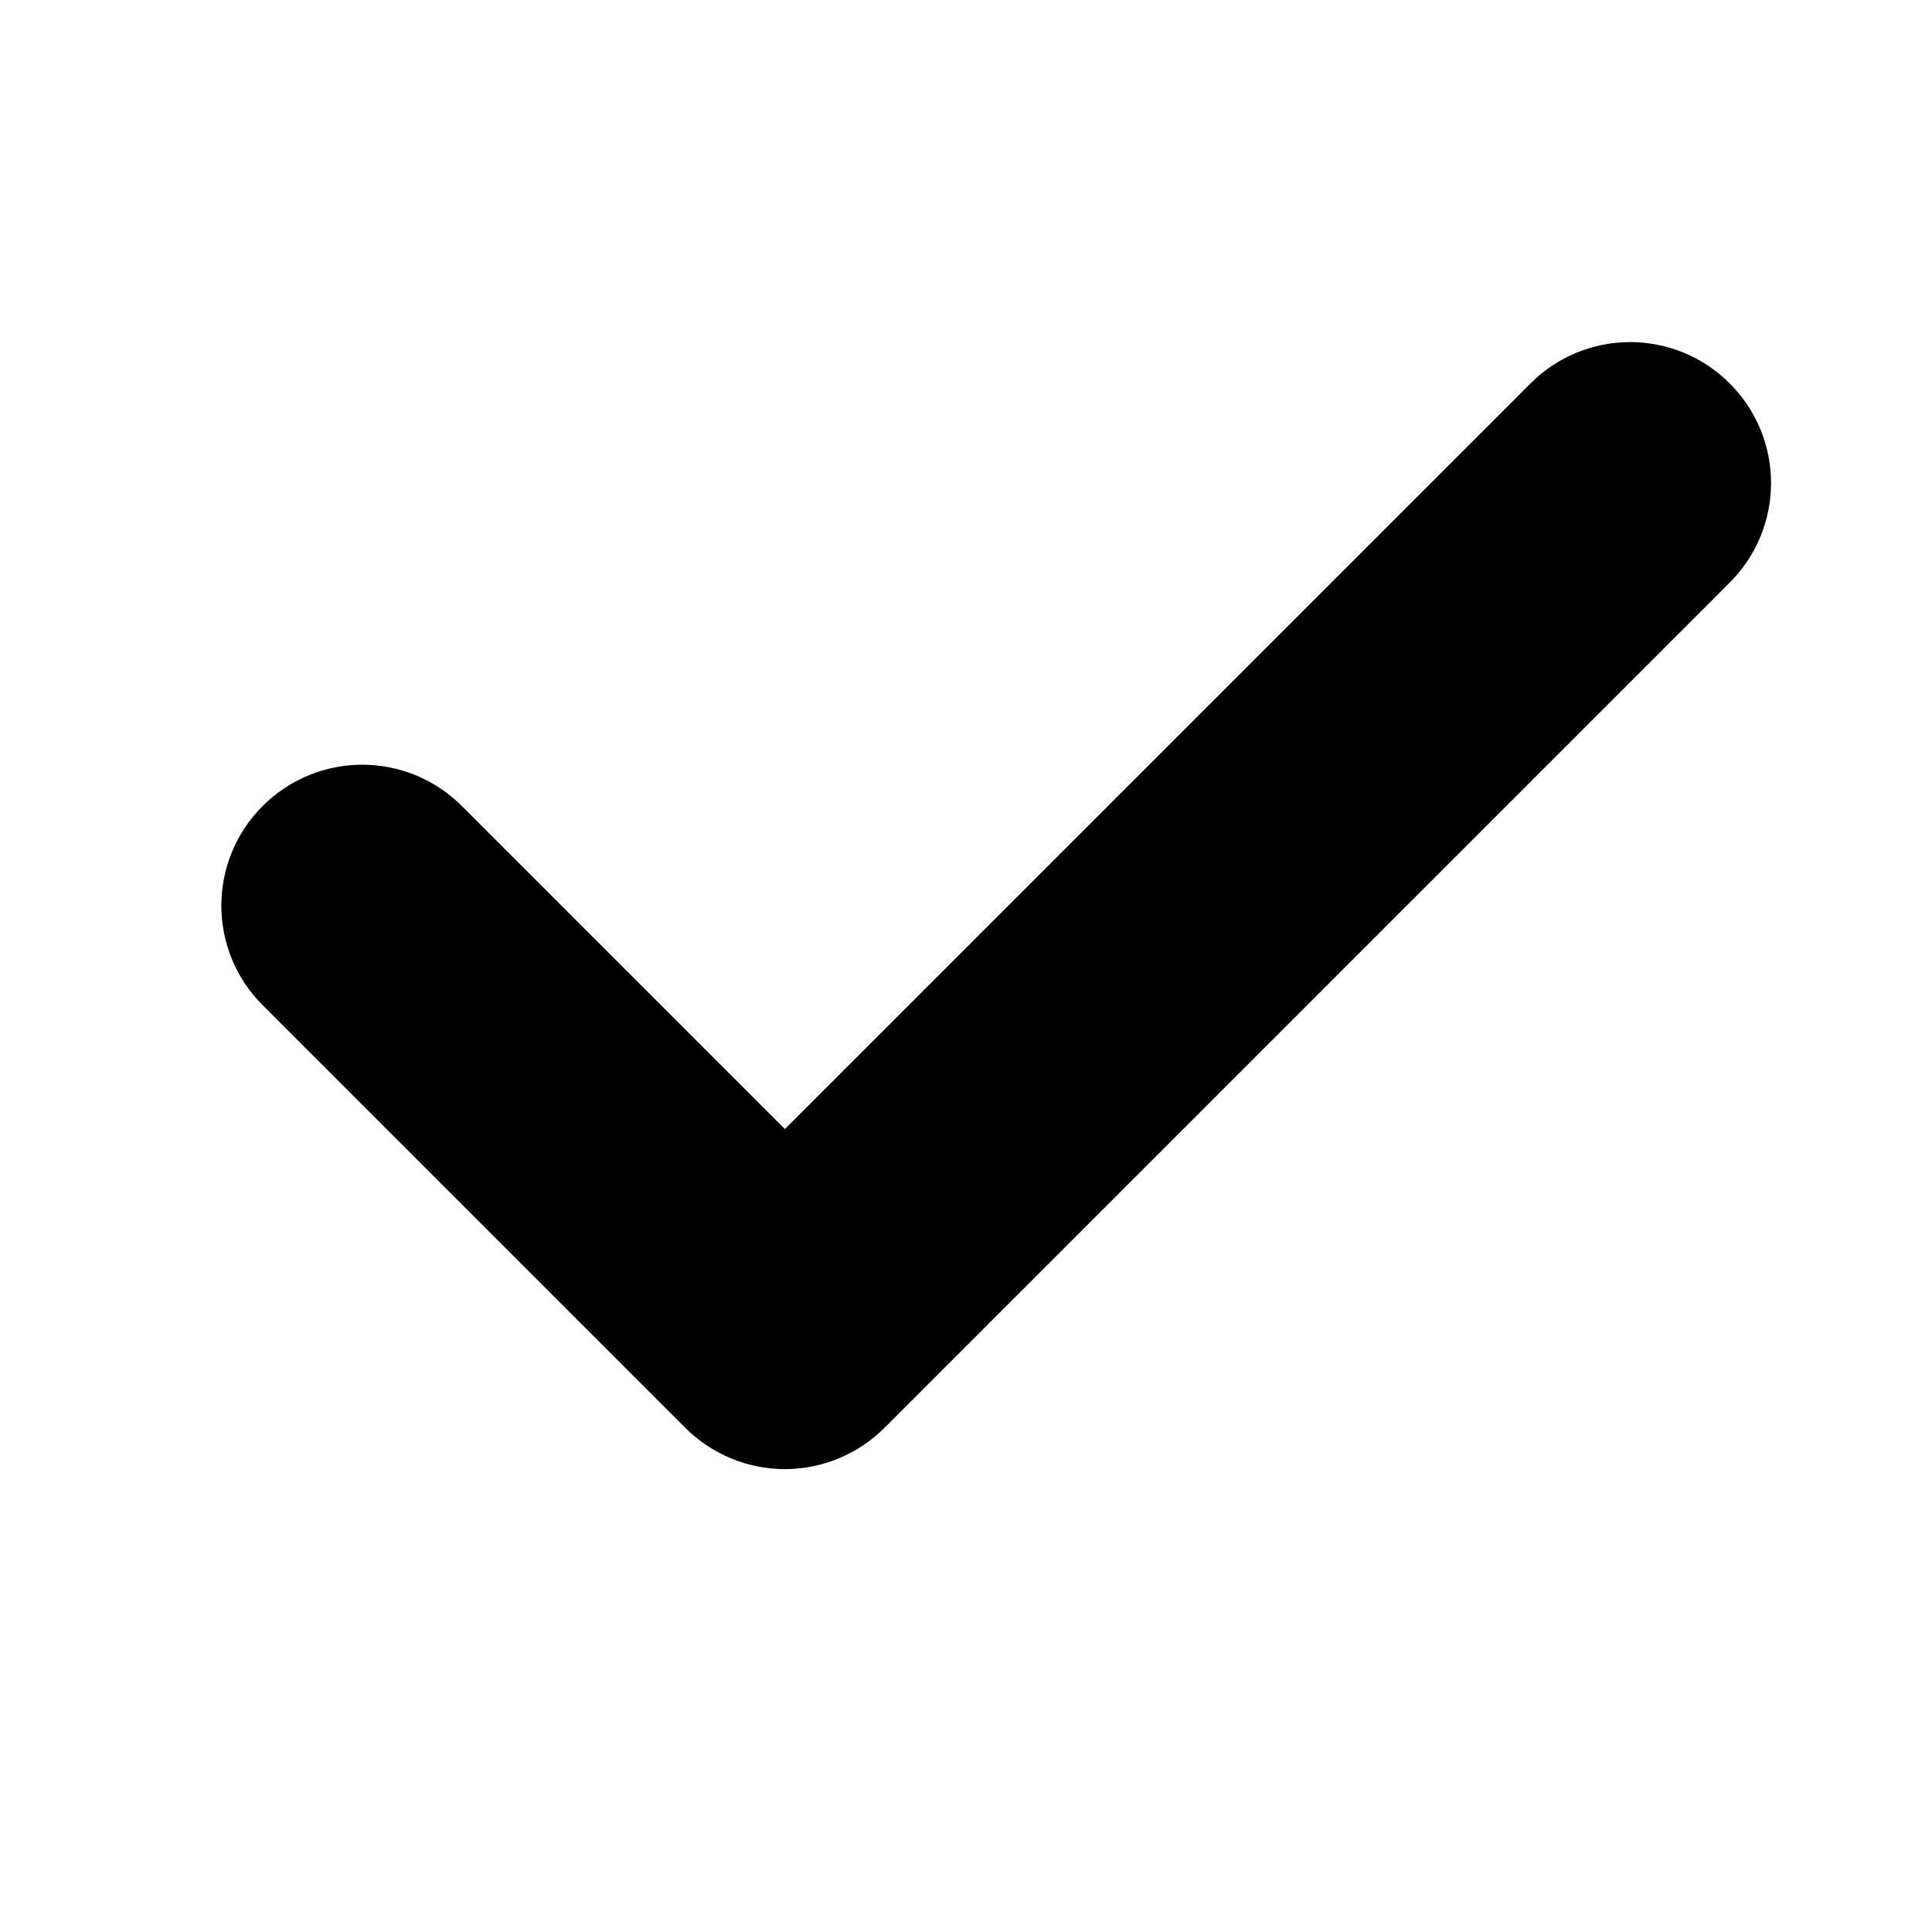
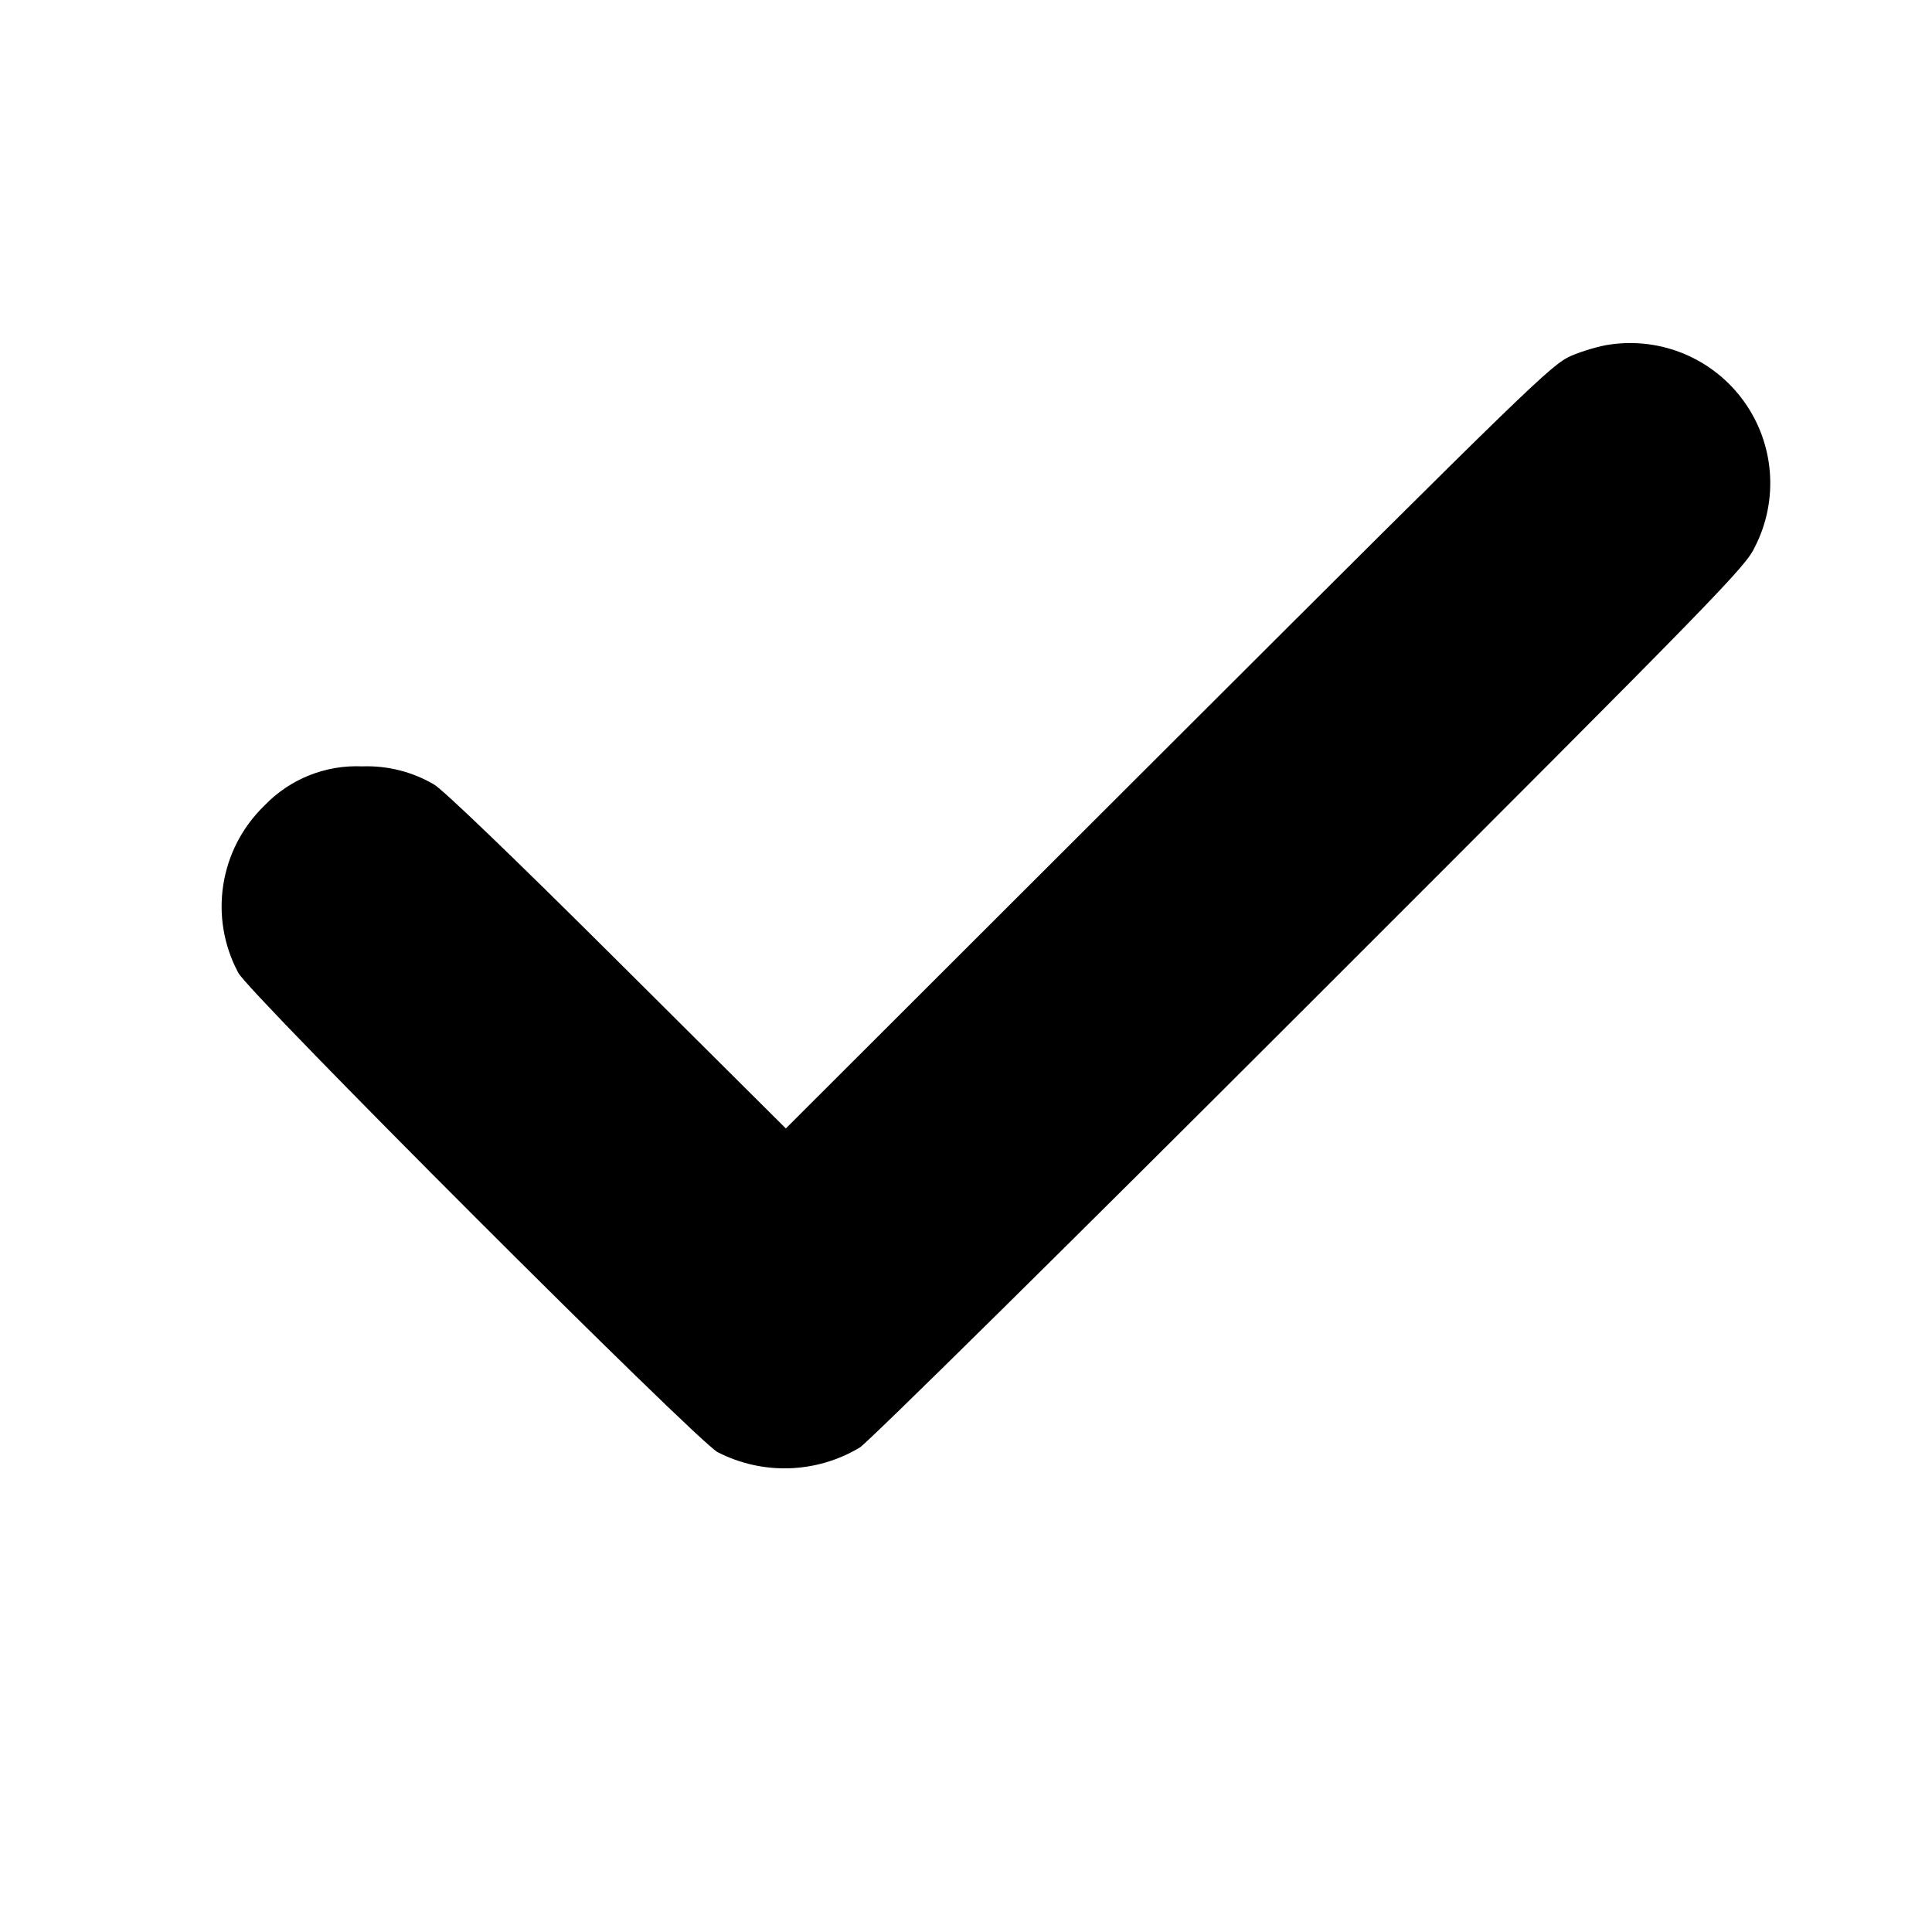
- <svg xmlns="http://www.w3.org/2000/svg" width="12" height="12" viewBox="0 0 12 12">
-   <path d="M10.39 2.735C10.537 2.881 10.537 3.119 10.39 3.265L5.14 8.515C5.07 8.585 4.974 8.625 4.875 8.625C4.776 8.625 4.68 8.585 4.61 8.515L1.985 5.89C1.838 5.744 1.838 5.506 1.985 5.36C2.131 5.213 2.369 5.213 2.515 5.36L4.875 7.72L9.86 2.735C10.006 2.588 10.244 2.588 10.39 2.735Z" fill="currentColor" stroke="currentColor" stroke-linecap="round" stroke-linejoin="round" />
+ <svg xmlns="http://www.w3.org/2000/svg" width="12" height="12" viewBox="0 0 12 12" fill="none" fill-rule="evenodd">
+   <path d="M9.999 2.14c-.06.008-.168.039-.24.07-.123.054-.24.168-2.504 2.428L4.881 7.009 3.835 5.968c-.656-.653-1.081-1.061-1.14-1.096a.824.824 0 0 0-.445-.112.792.792 0 0 0-.608.244.871.871 0 0 0-.162 1.038c.062.124 2.854 2.916 2.978 2.978a.909.909 0 0 0 .882-.029c.05-.03 1.307-1.271 2.794-2.758 2.568-2.567 2.707-2.71 2.767-2.838a.87.87 0 0 0-.902-1.255" fill="currentColor" />
</svg>
